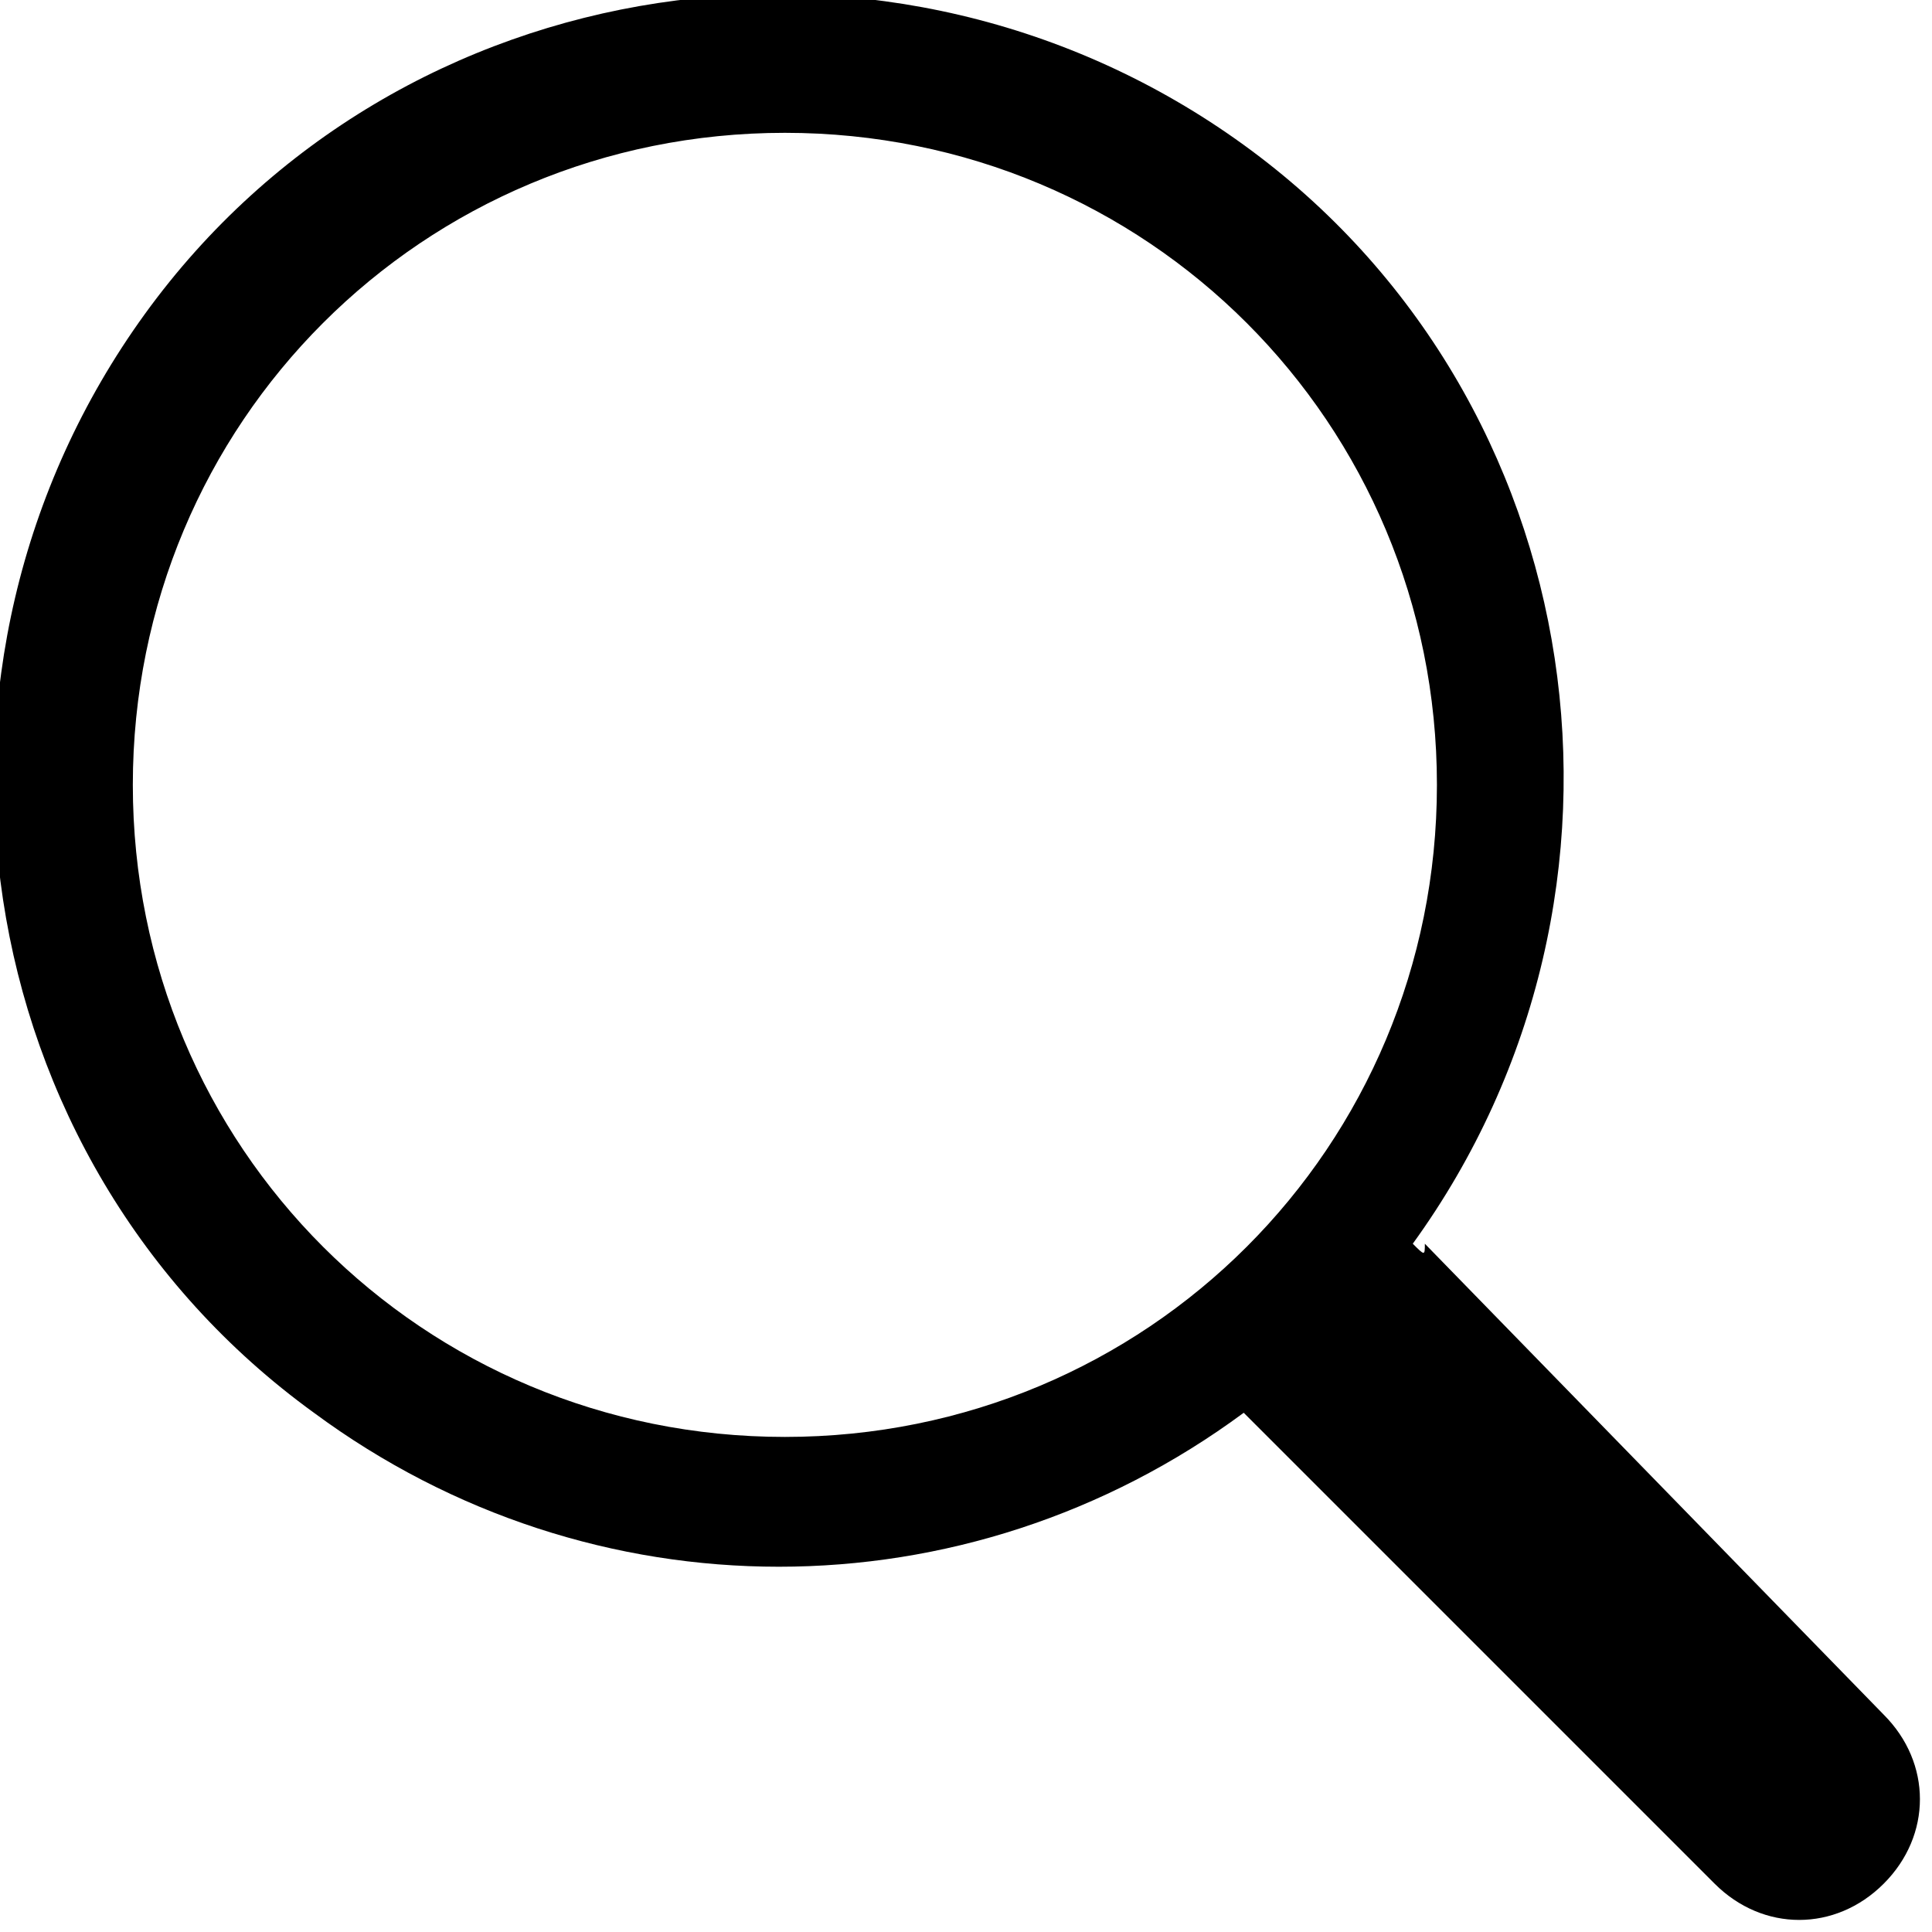
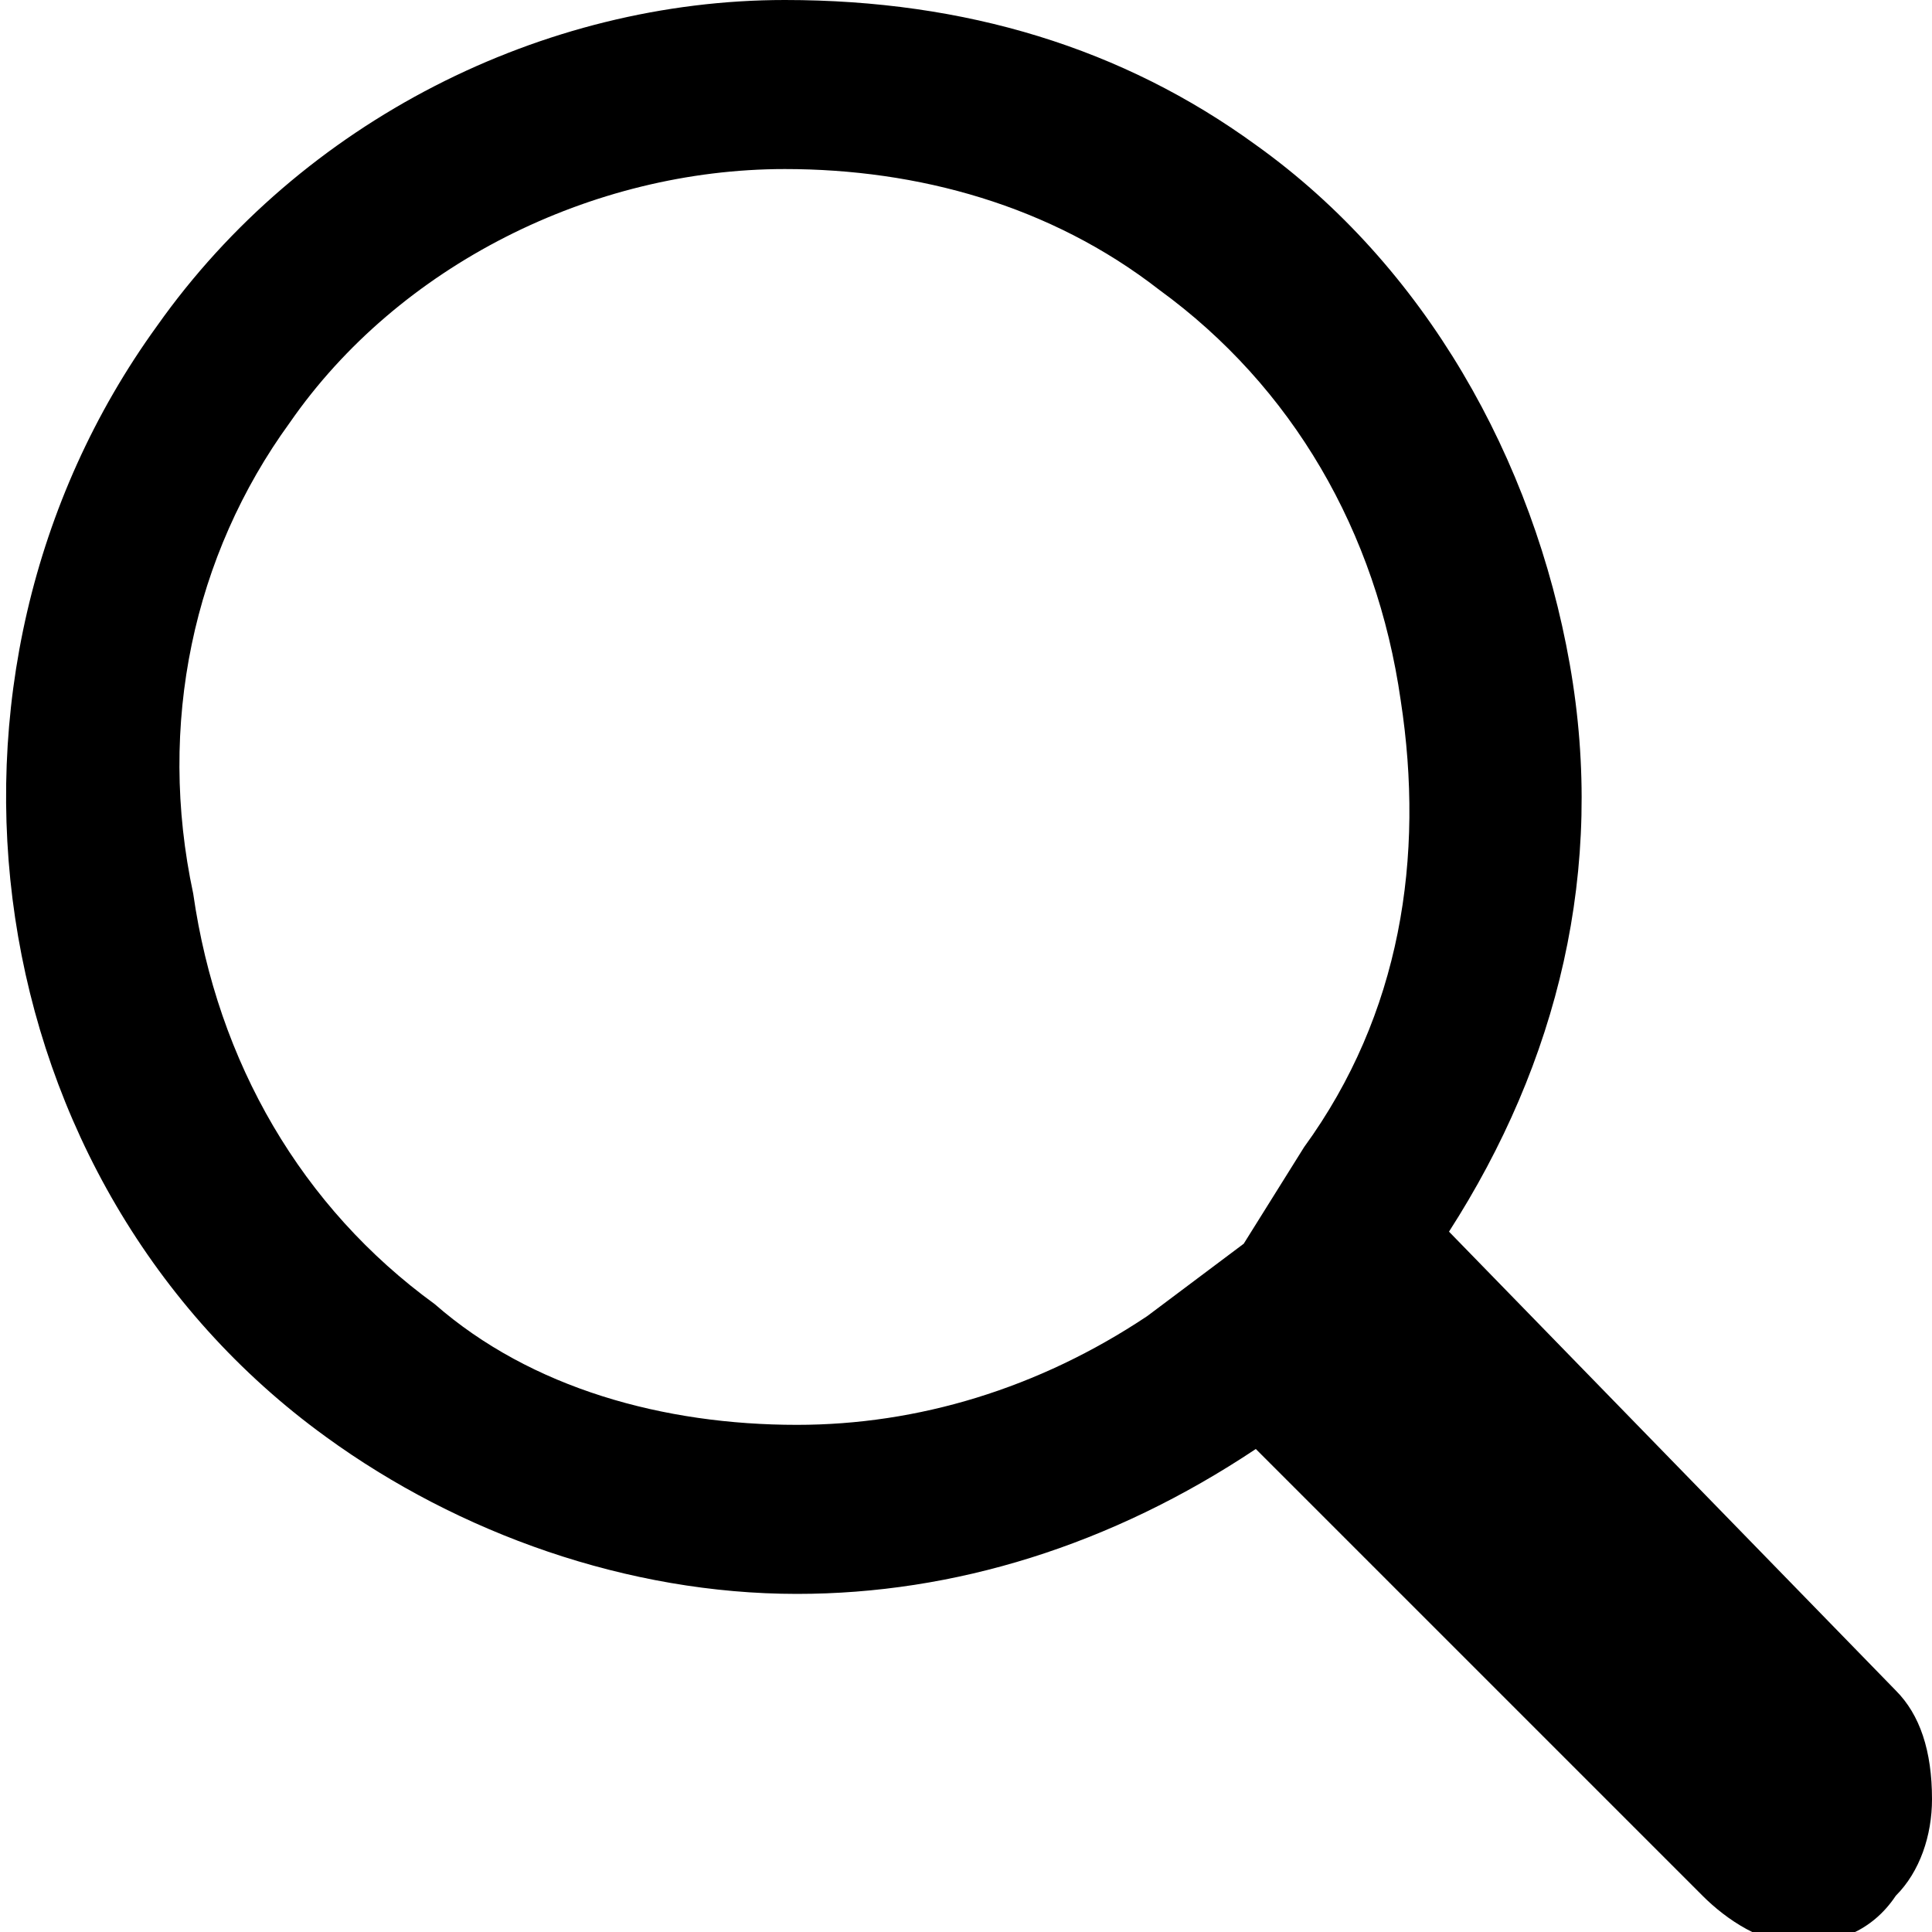
<svg xmlns="http://www.w3.org/2000/svg" version="1.1" id="Layer_1" x="0px" y="0px" viewBox="0 0 16 16" style="enable-background:new 0 0 16 16;" xml:space="preserve">
-   <path d="M11.7,10.3c2.1-2.9,1.5-7-1.4-9.1s-7-1.5-9.1,1.4s-1.5,7,1.4,9.1c2.3,1.7,5.4,1.7,7.7,0h0c0,0,0.1,0.1,0.1,0.1l3.8,3.8  c0.4,0.4,1,0.4,1.4,0s0.4-1,0-1.4l-3.8-3.9C11.8,10.4,11.8,10.4,11.7,10.3L11.7,10.3z M11.9,6.5c0,3-2.4,5.4-5.4,5.4  S1.1,9.5,1.1,6.5s2.4-5.4,5.4-5.4S11.9,3.5,11.9,6.5z" />
+   <path d="M15.7,14L12,10.2c0.9-1.4,1.3-3,1-4.7c-0.3-1.7-1.2-3.3-2.6-4.3C9.3,0.4,8,0,6.5,0C4.5,0,2.5,1,1.3,2.7  c-2.1,2.9-1.5,7.1,1.4,9.2c1.1,0.8,2.5,1.3,3.9,1.3c1.3,0,2.6-0.4,3.8-1.2l3.7,3.7c0.2,0.2,0.5,0.4,0.8,0.4c0.3,0,0.6-0.1,0.8-0.4  c0.2-0.2,0.3-0.5,0.3-0.8C16,14.5,15.9,14.2,15.7,14z M10.8,9.5l-0.5,0.8l-0.8,0.6c-0.9,0.6-1.9,0.9-2.9,0.9c-1.1,0-2.2-0.3-3-1  c-1.1-0.8-1.8-2-2-3.4C1.3,6,1.6,4.6,2.4,3.5c0.9-1.3,2.5-2.1,4.1-2.1c1.1,0,2.2,0.3,3.1,1c1.1,0.8,1.8,2,2,3.4  C11.8,7.1,11.6,8.4,10.8,9.5z" />
</svg>
